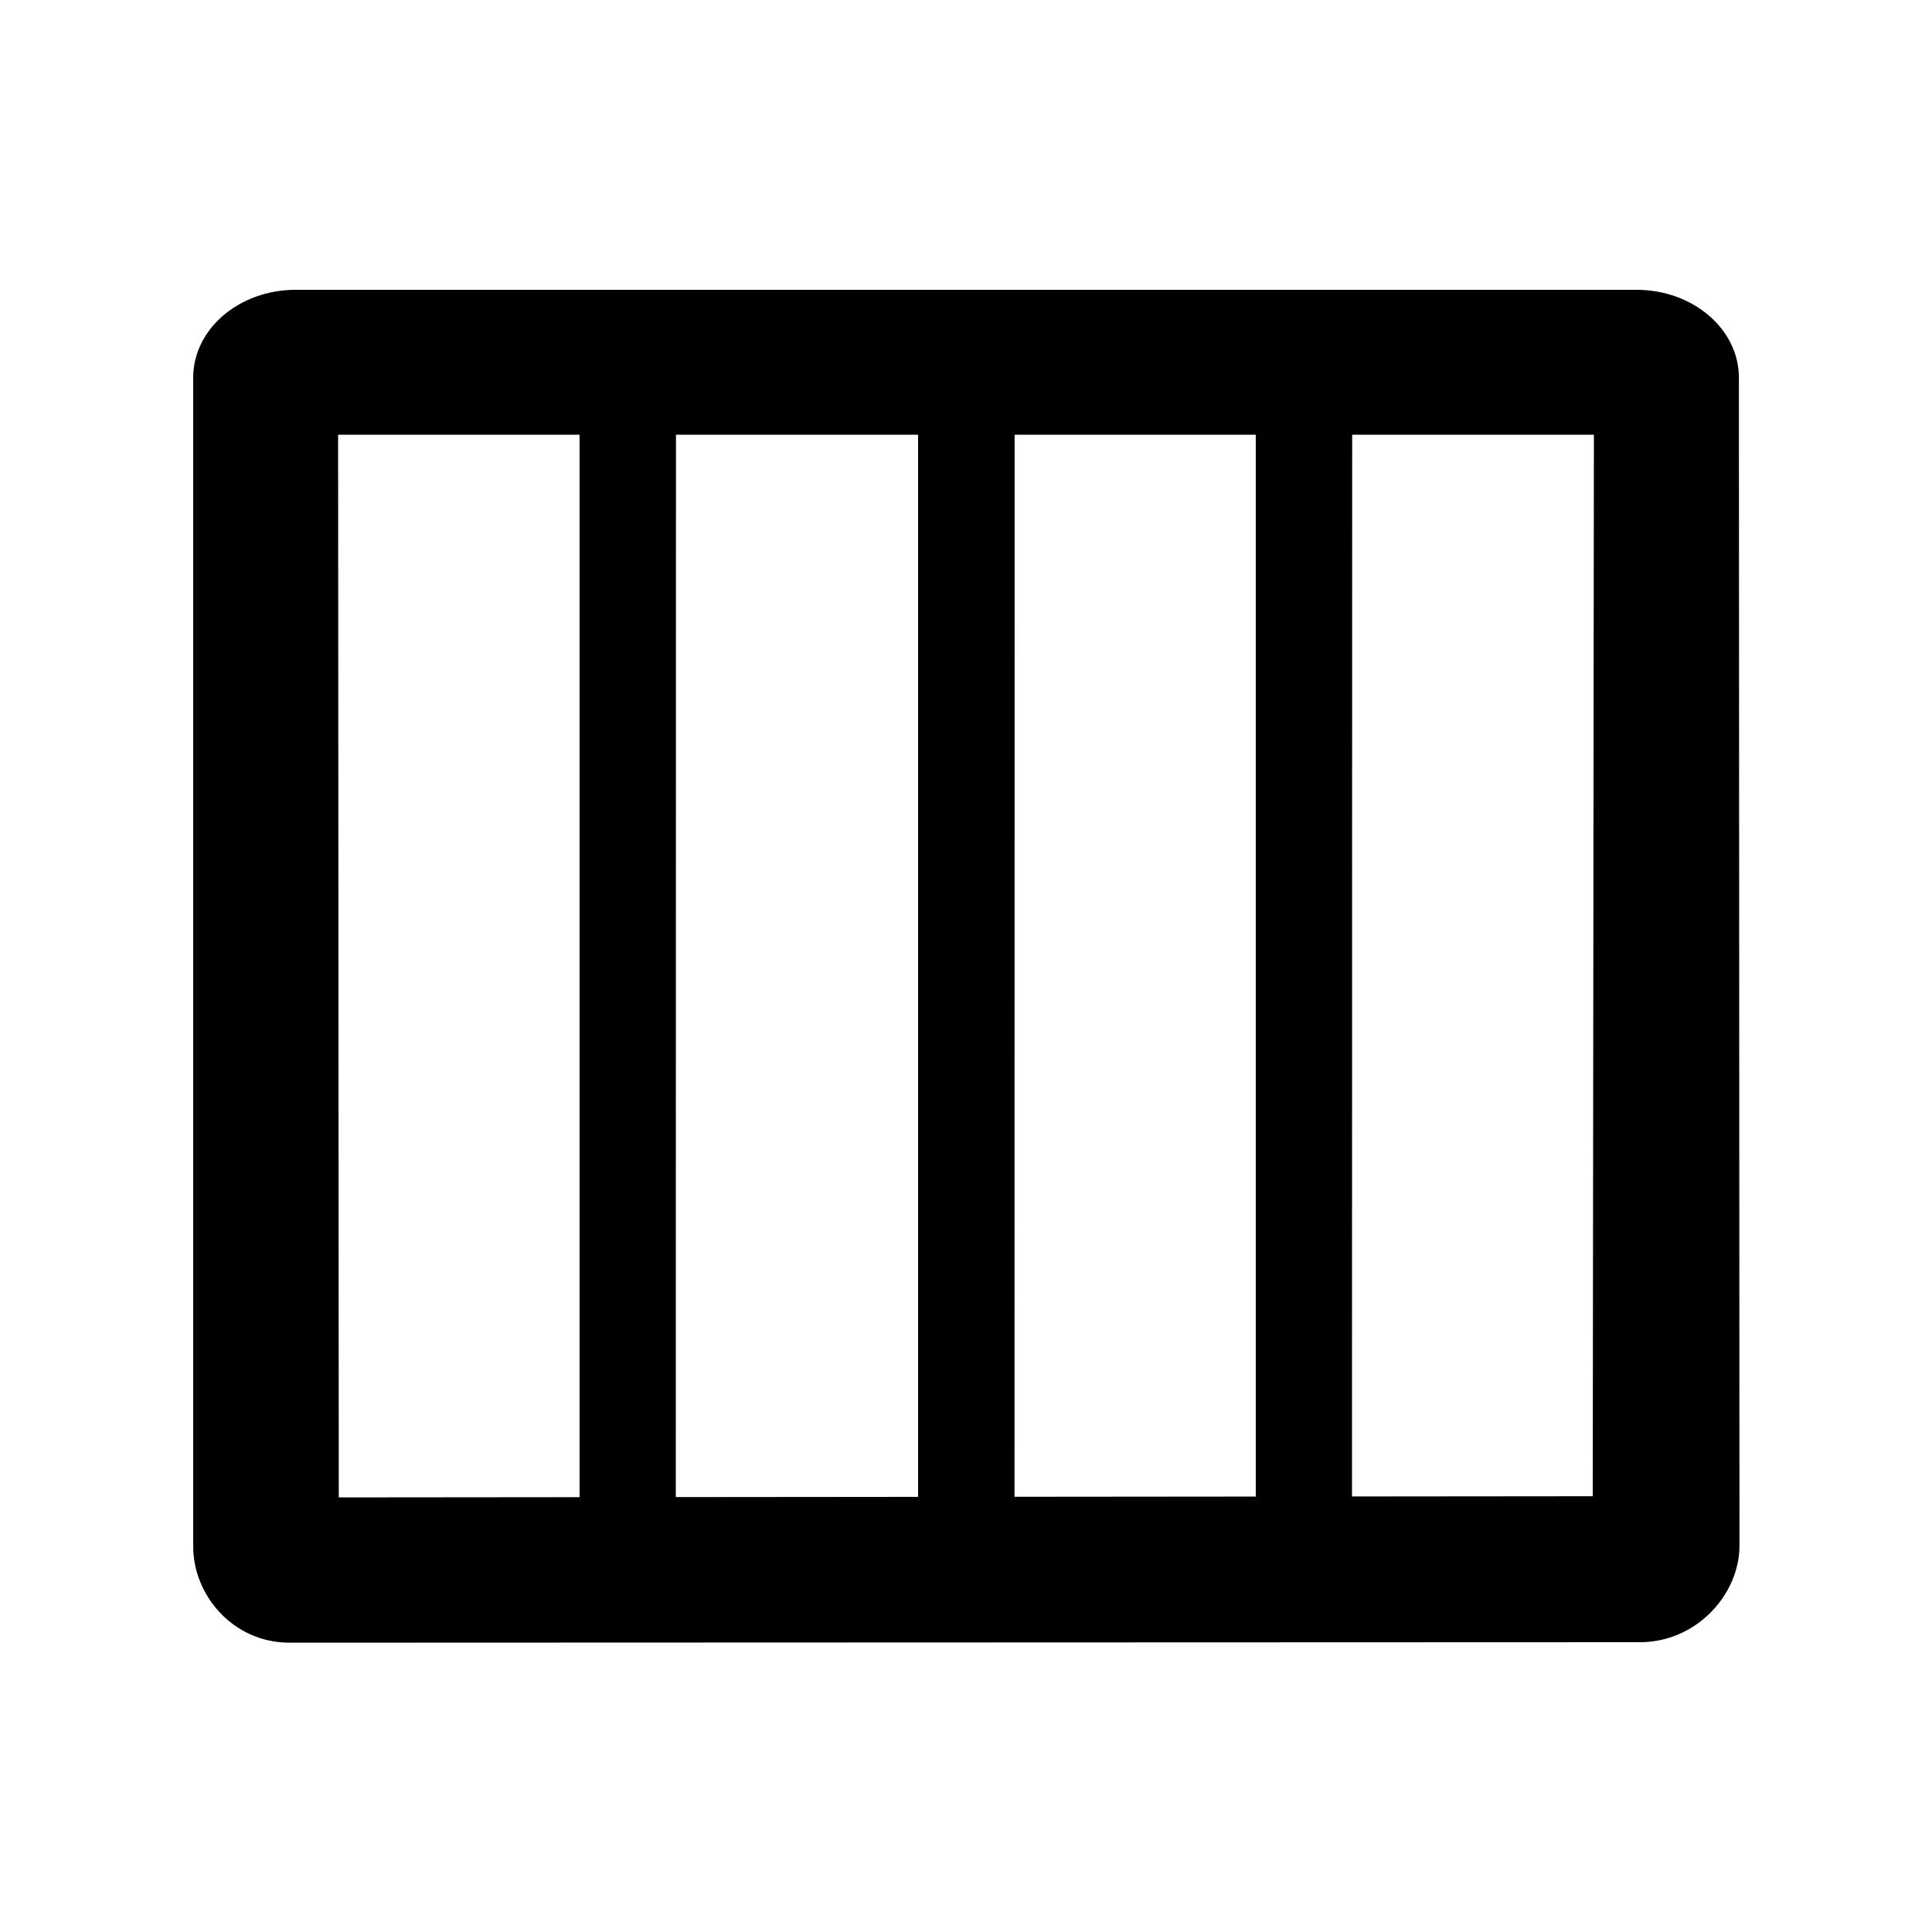
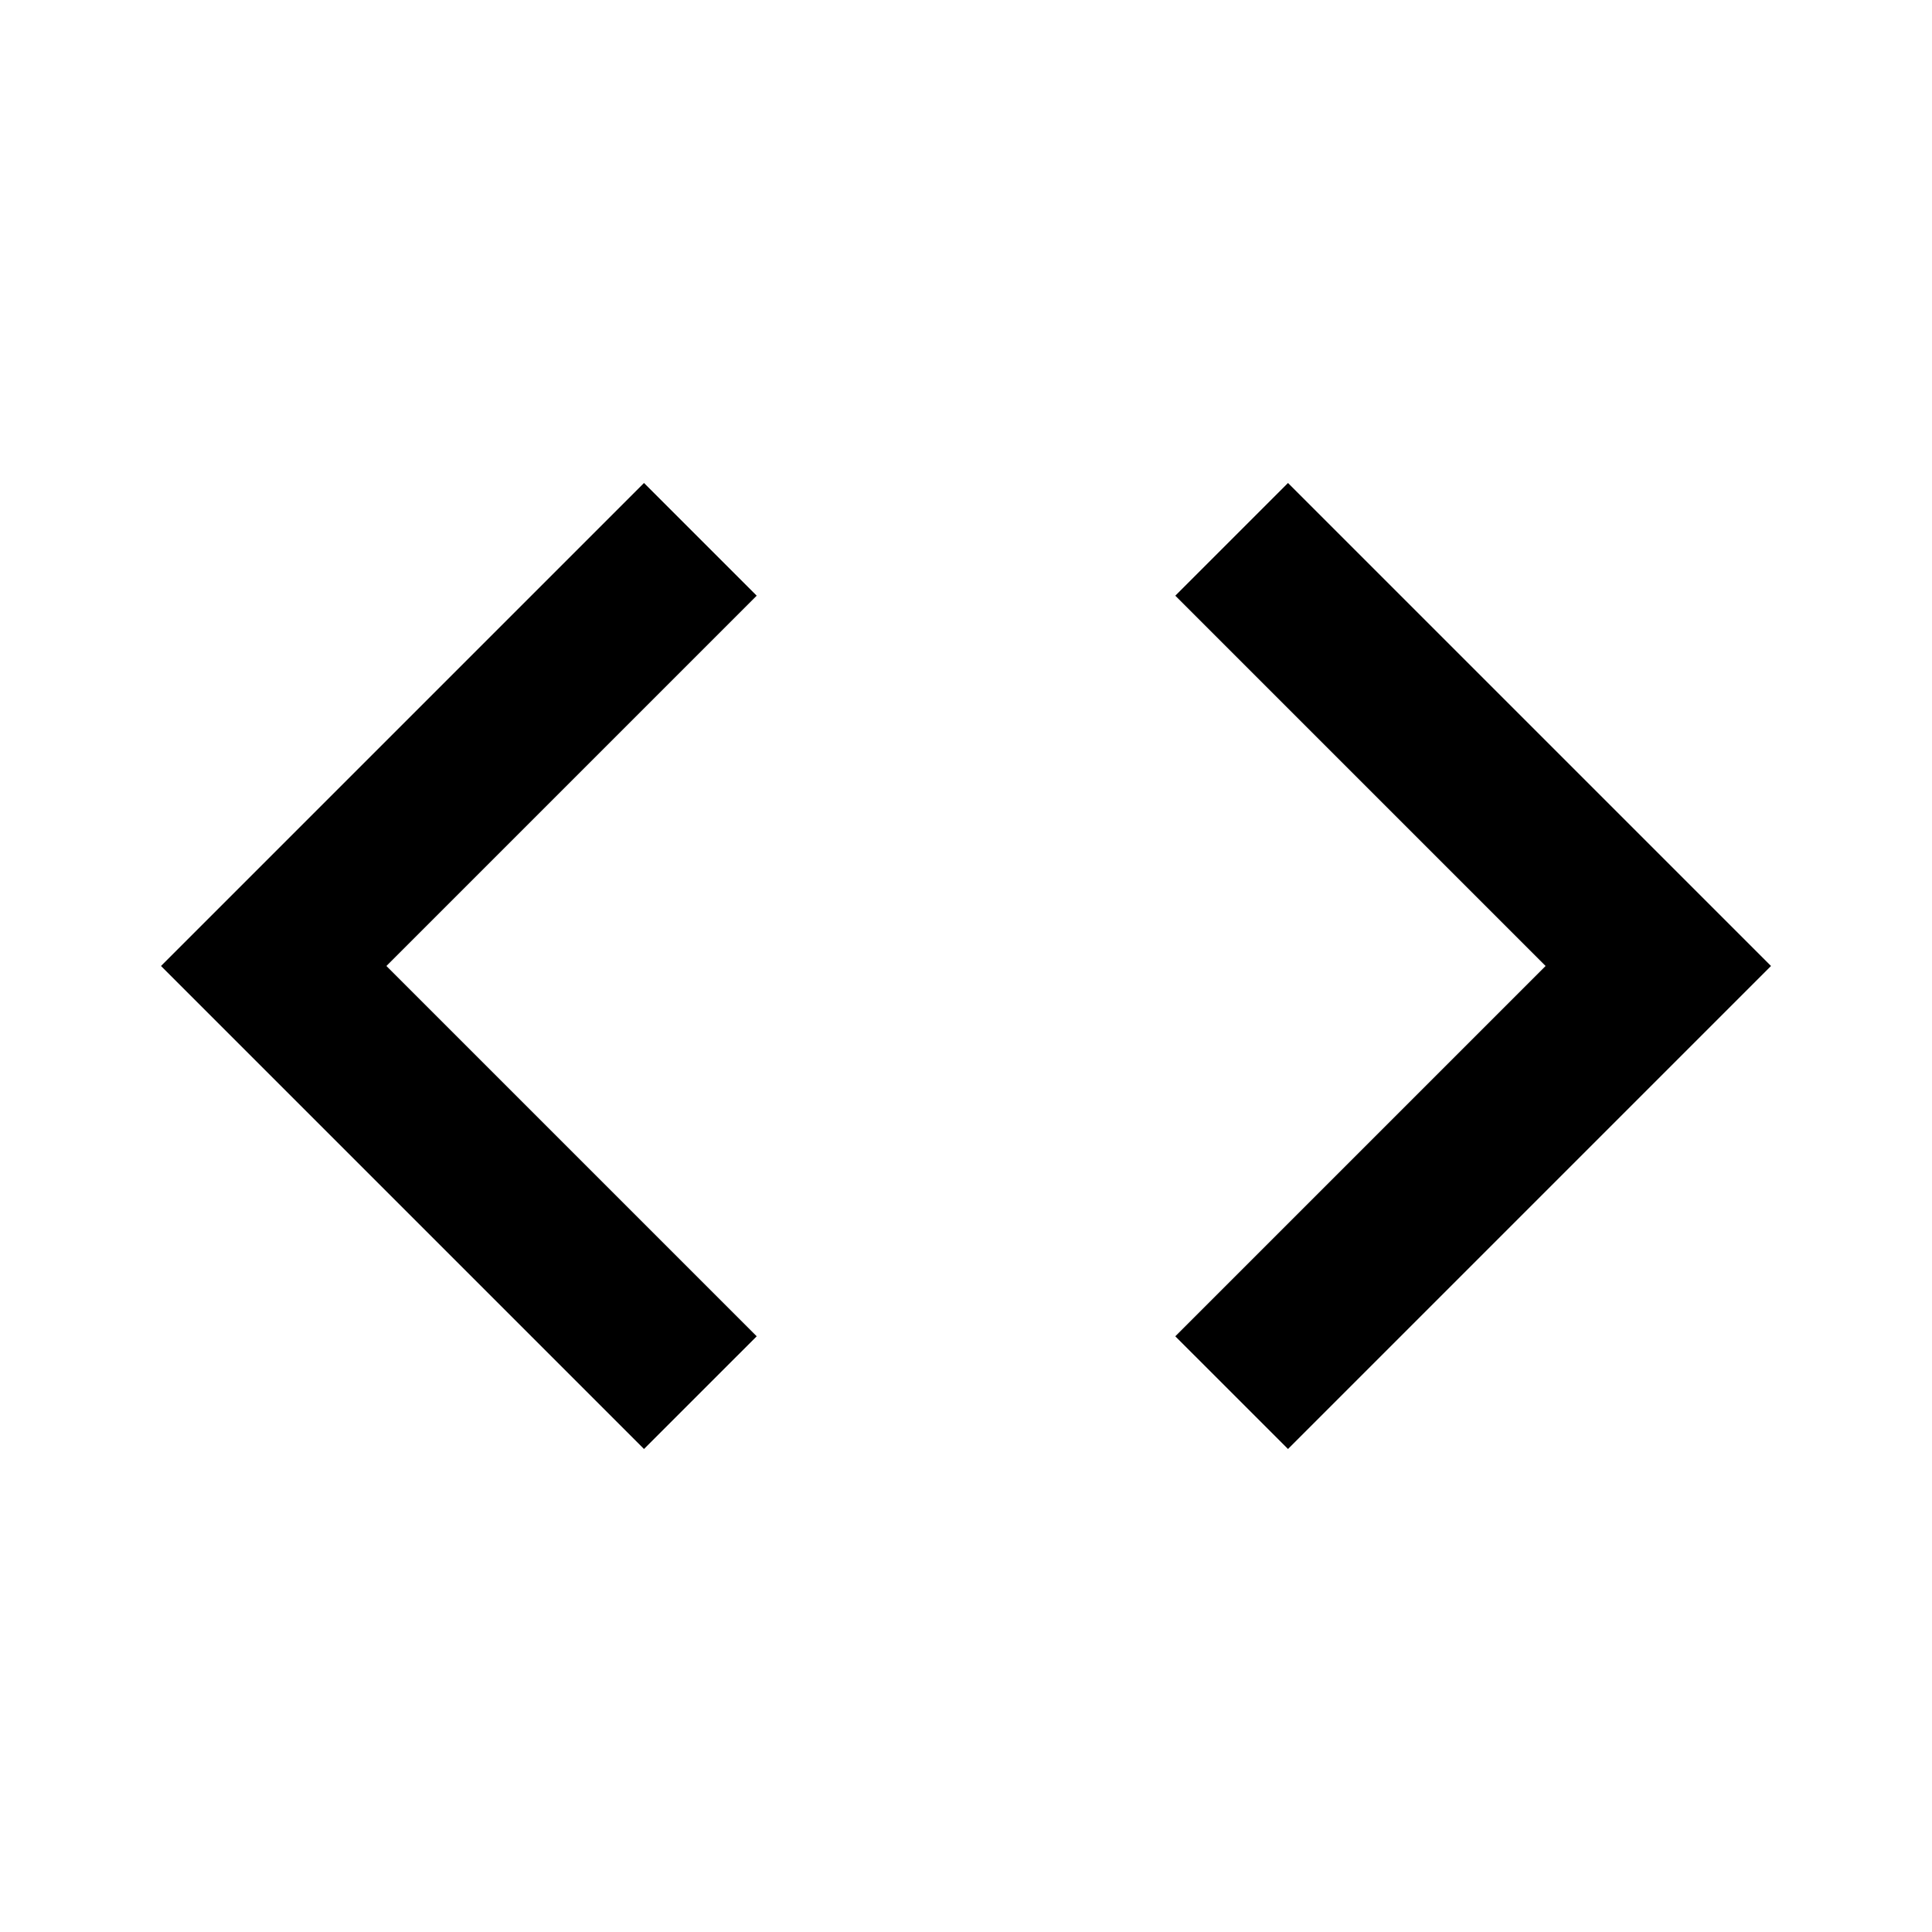
- <svg xmlns="http://www.w3.org/2000/svg" width="100%" height="100%" viewBox="0 0 20 20" version="1.1" xml:space="preserve" style="fill-rule:evenodd;clip-rule:evenodd;stroke-linejoin:round;stroke-miterlimit:1.414;">
-   <path d="M3.5,4.5L3.507,15.501L16.488,15.489L16.5,4.5L3.5,4.5ZM3.061,3L16.94,3C17.526,3 18.001,3.407 18.001,3.91L18.007,16.001C18.007,16.504 17.563,17 16.977,17L2.997,17.005C2.412,17.005 2,16.513 2,16.01L2,3.91C2,3.406 2.475,3 3.061,3Z" style="fill-rule:nonzero;" />
-   <g transform="matrix(1,0,0,1,-2.50009,0)">
-     <path d="M12.004,4L12.004,16L13,16L13.002,4L12.004,4Z" />
-   </g>
-   <g transform="matrix(1,0,0,1,-6.00427,0.00267857)">
-     <path d="M12.004,4L12.004,16L13,16L13.002,4L12.004,4Z" />
-   </g>
-   <g transform="matrix(1,0,0,1,0.995727,0.00267857)">
-     <path d="M12.004,4L12.004,16L13,16L13.002,4L12.004,4Z" />
-   </g>
-   <g transform="matrix(1,0,0,1,-2.50009,0.00267857)">
-     <path d="M12.004,4L12.004,16L13,16L13.002,4L12.004,4Z" />
-   </g>
+ <svg xmlns="http://www.w3.org/2000/svg" width="100%" height="100%" viewBox="0 0 24 24" version="1.1" xml:space="preserve" style="fill-rule:evenodd;clip-rule:evenodd;stroke-linejoin:round;stroke-miterlimit:1.414;">
+   <rect x="0" y="0" width="24" height="24" style="fill:none;fill-rule:nonzero;" />
+   <path d="M9.4,16.6L4.8,12L9.4,7.4L8,6L2,12L8,18L9.4,16.6ZM14.6,16.6L19.2,12L14.6,7.4L16,6L22,12L16,18L14.6,16.6Z" style="fill-rule:nonzero;" />
</svg>
